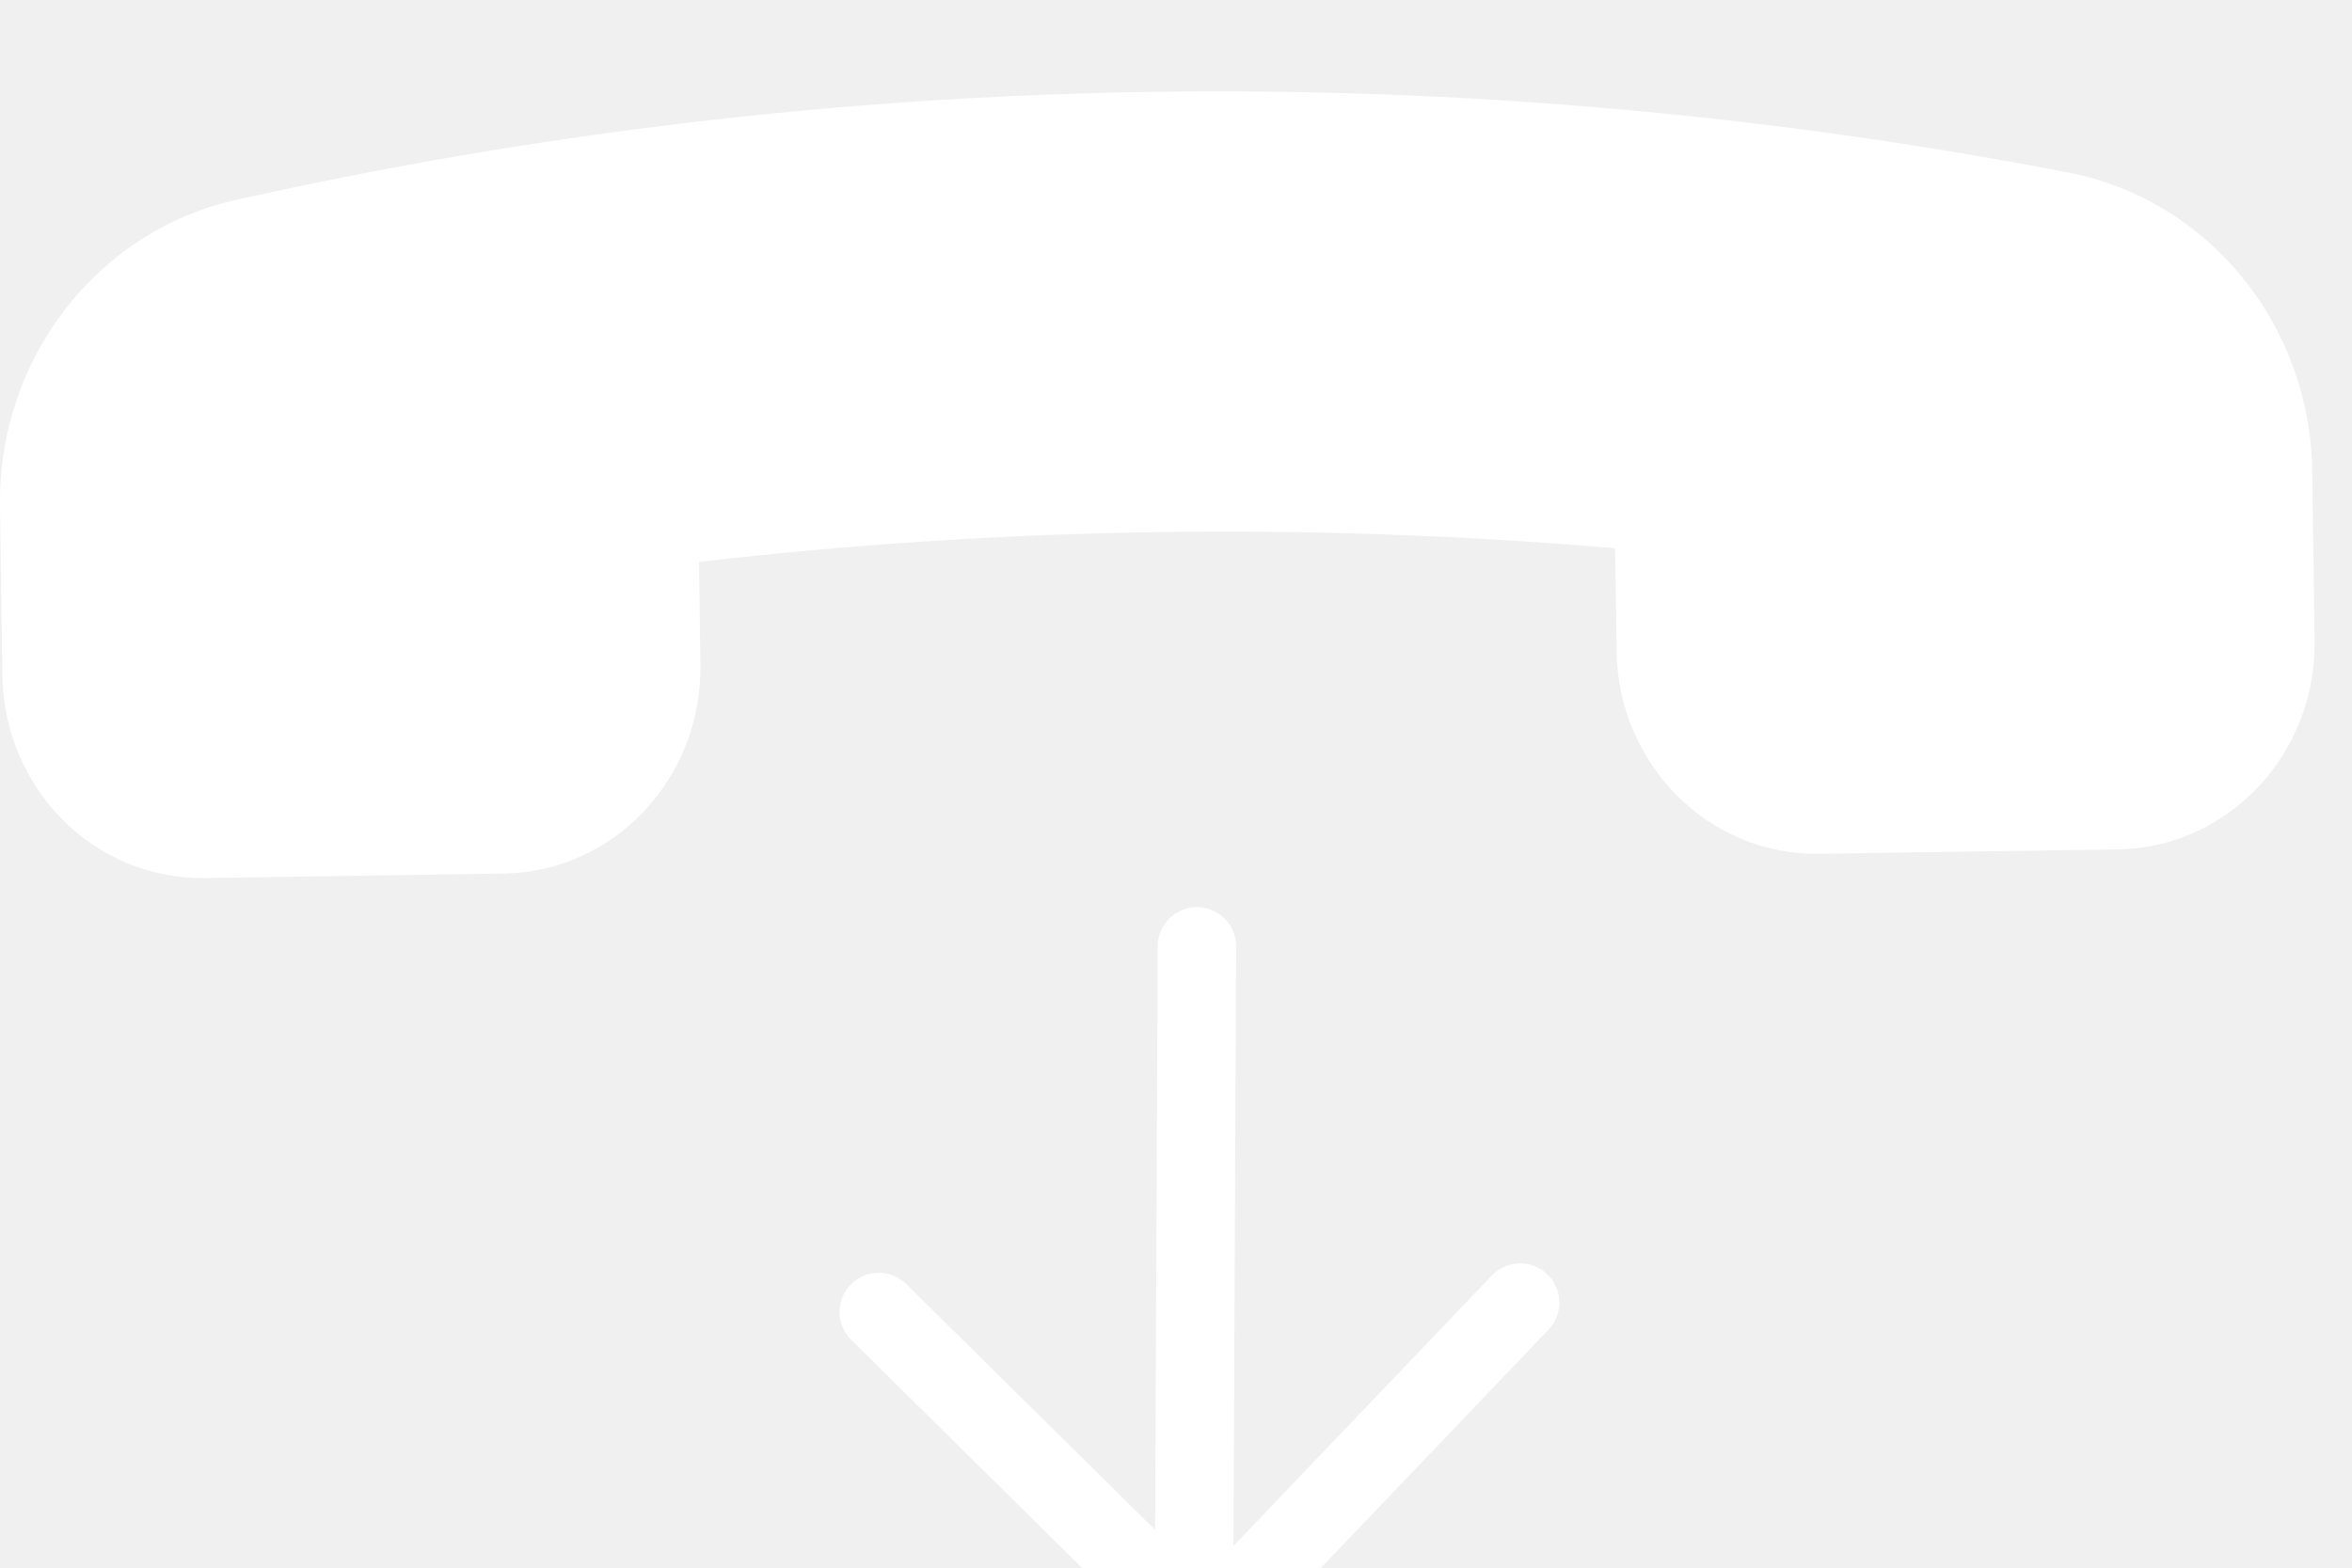
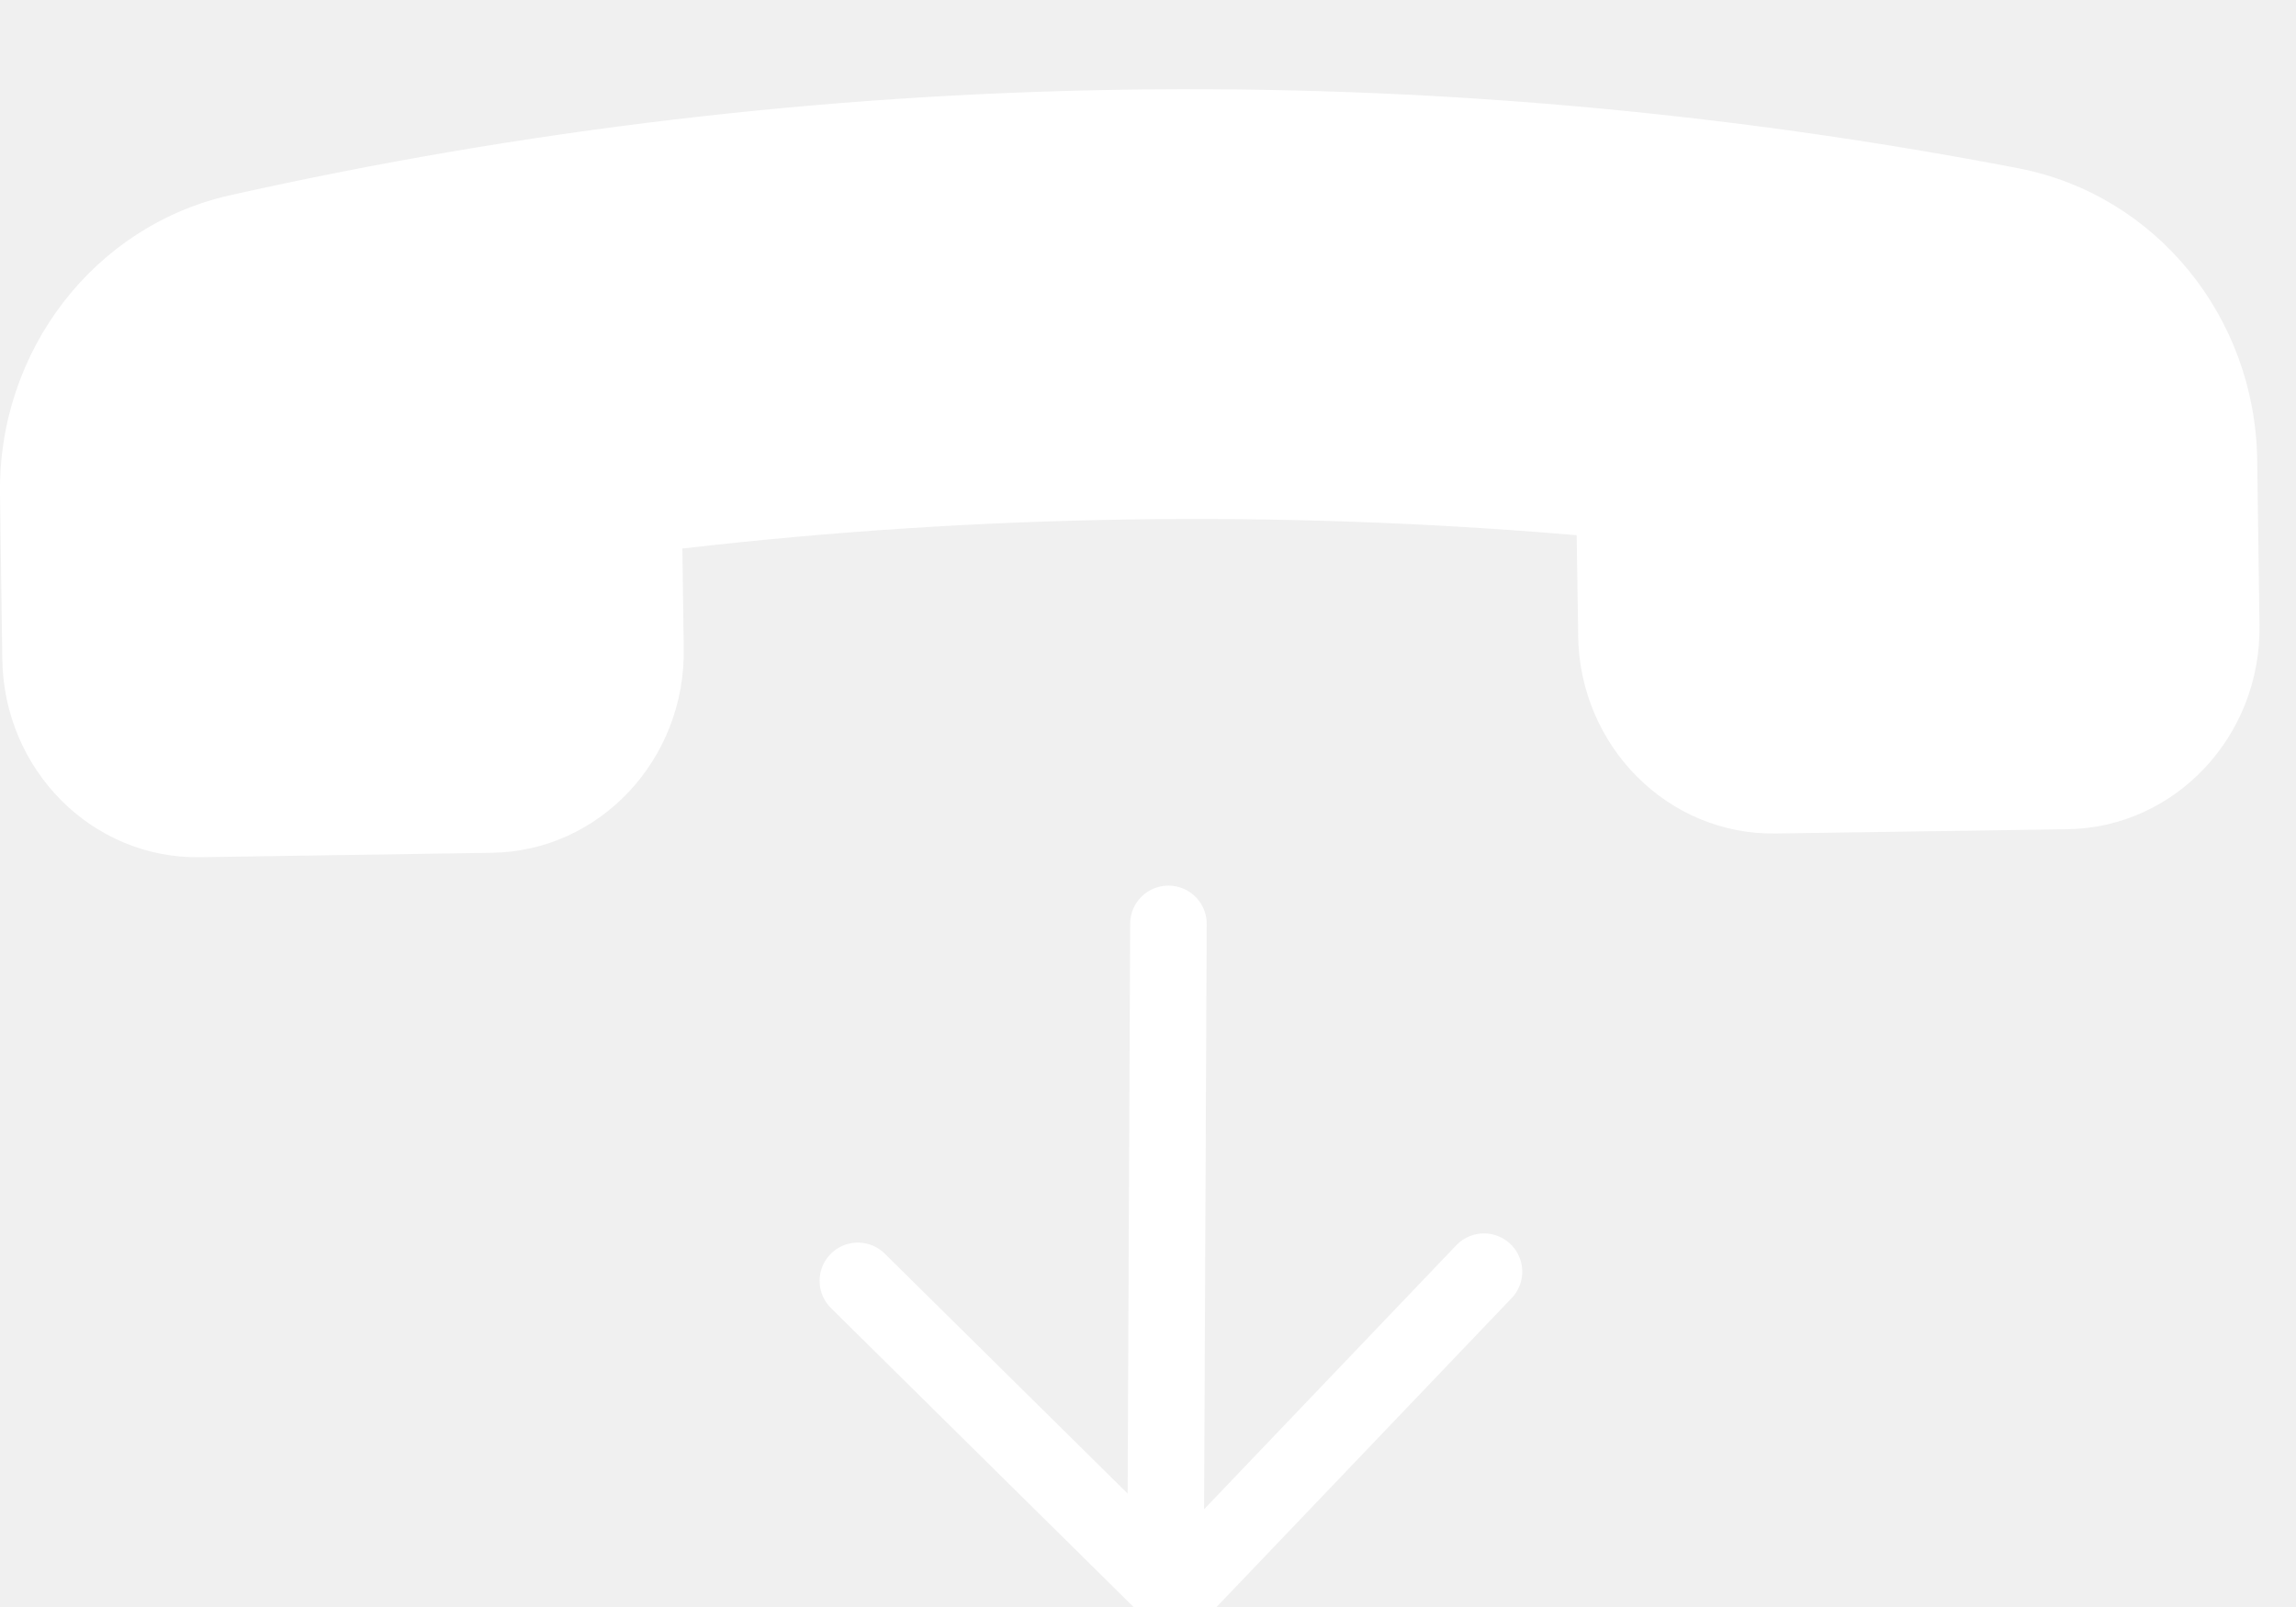
- <svg xmlns="http://www.w3.org/2000/svg" width="30" height="20" viewBox="0 0 30 20">
+ <svg xmlns="http://www.w3.org/2000/svg" width="30" height="21" viewBox="0 0 30 21">
  <g fill="none" fill-rule="evenodd">
    <path fill="#FFF" d="M20.62 8.306c.02 1.45 1.176 2.607 2.58 2.586l3.816-.056c1.404-.021 2.528-1.215 2.507-2.664l-.03-2.161c-.026-1.874-1.325-3.461-3.11-3.81A57.342 57.342 0 0 0 3 2.553c-1.77.4-3.026 2.03-3 3.901l.03 2.161c.021 1.45 1.176 2.608 2.582 2.587l3.816-.058c1.404-.02 2.526-1.213 2.506-2.663l-.018-1.313a58.51 58.51 0 0 1 11.685-.174l.02 1.313z" />
    <path stroke="#FFF" stroke-linecap="round" stroke-linejoin="round" d="M15.23 20.383l.037-8.31m4.123 4.545l-4.031 4.22-4.15-4.1" />
  </g>
</svg>
